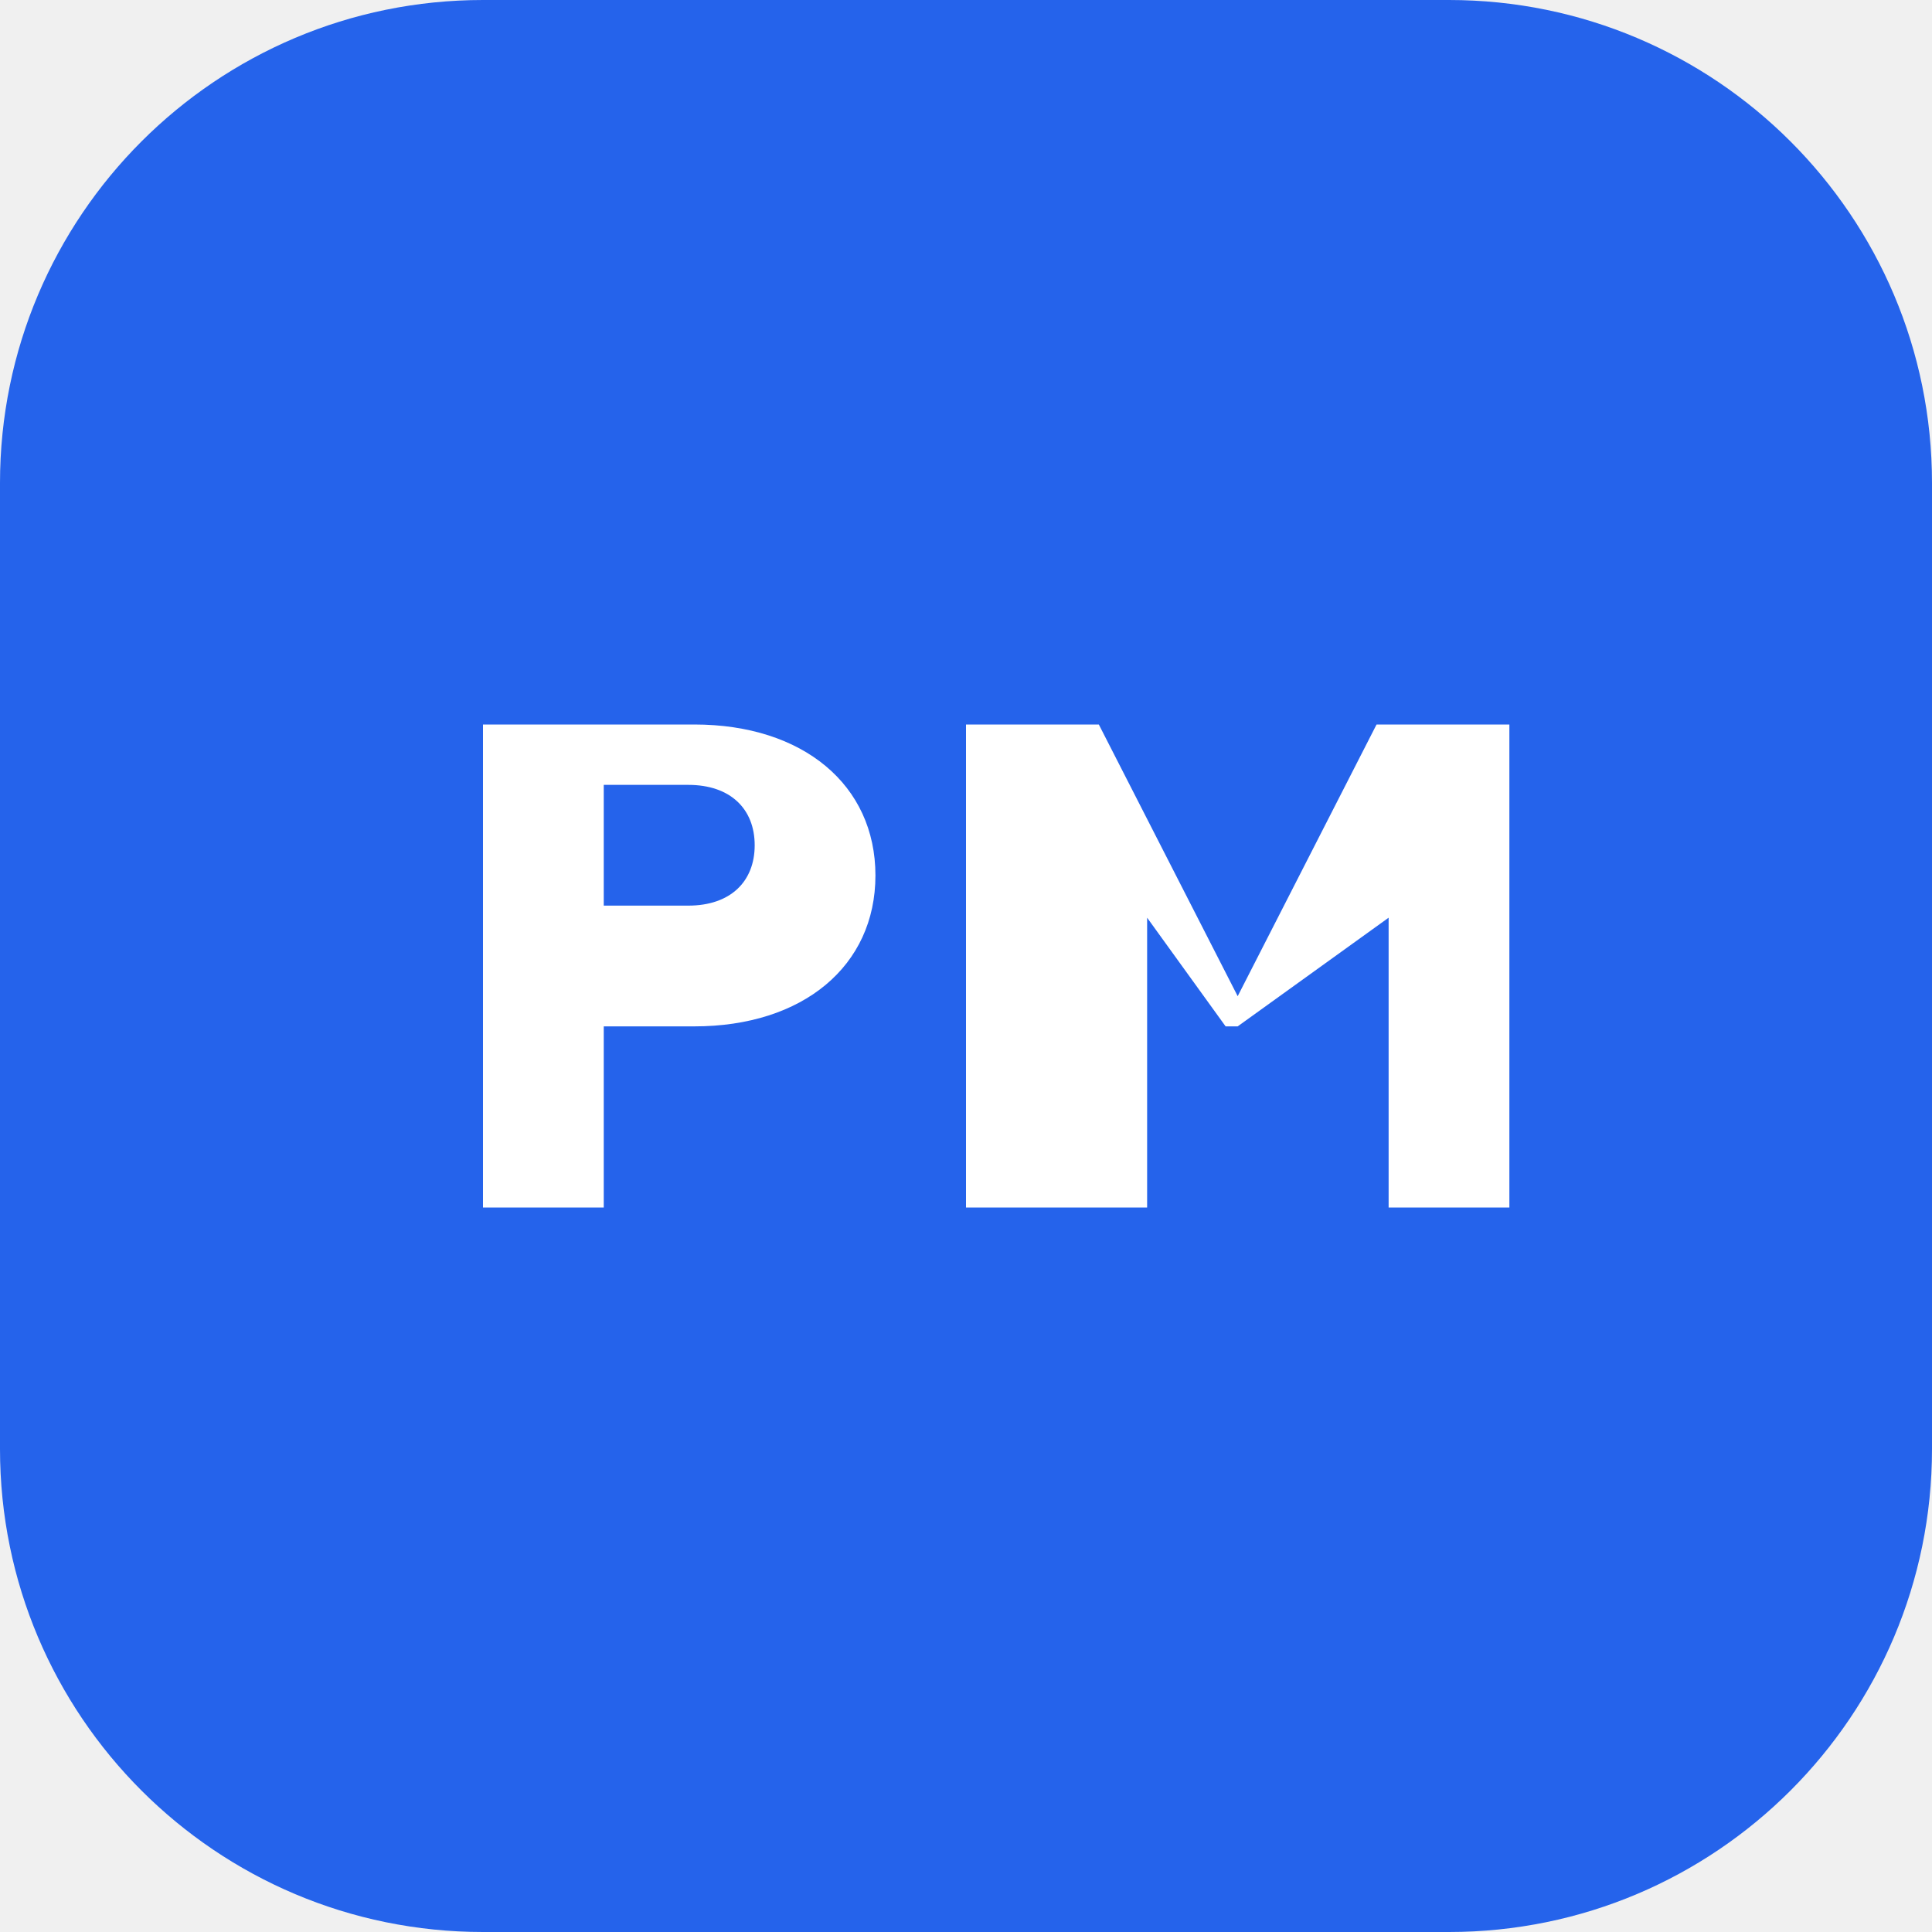
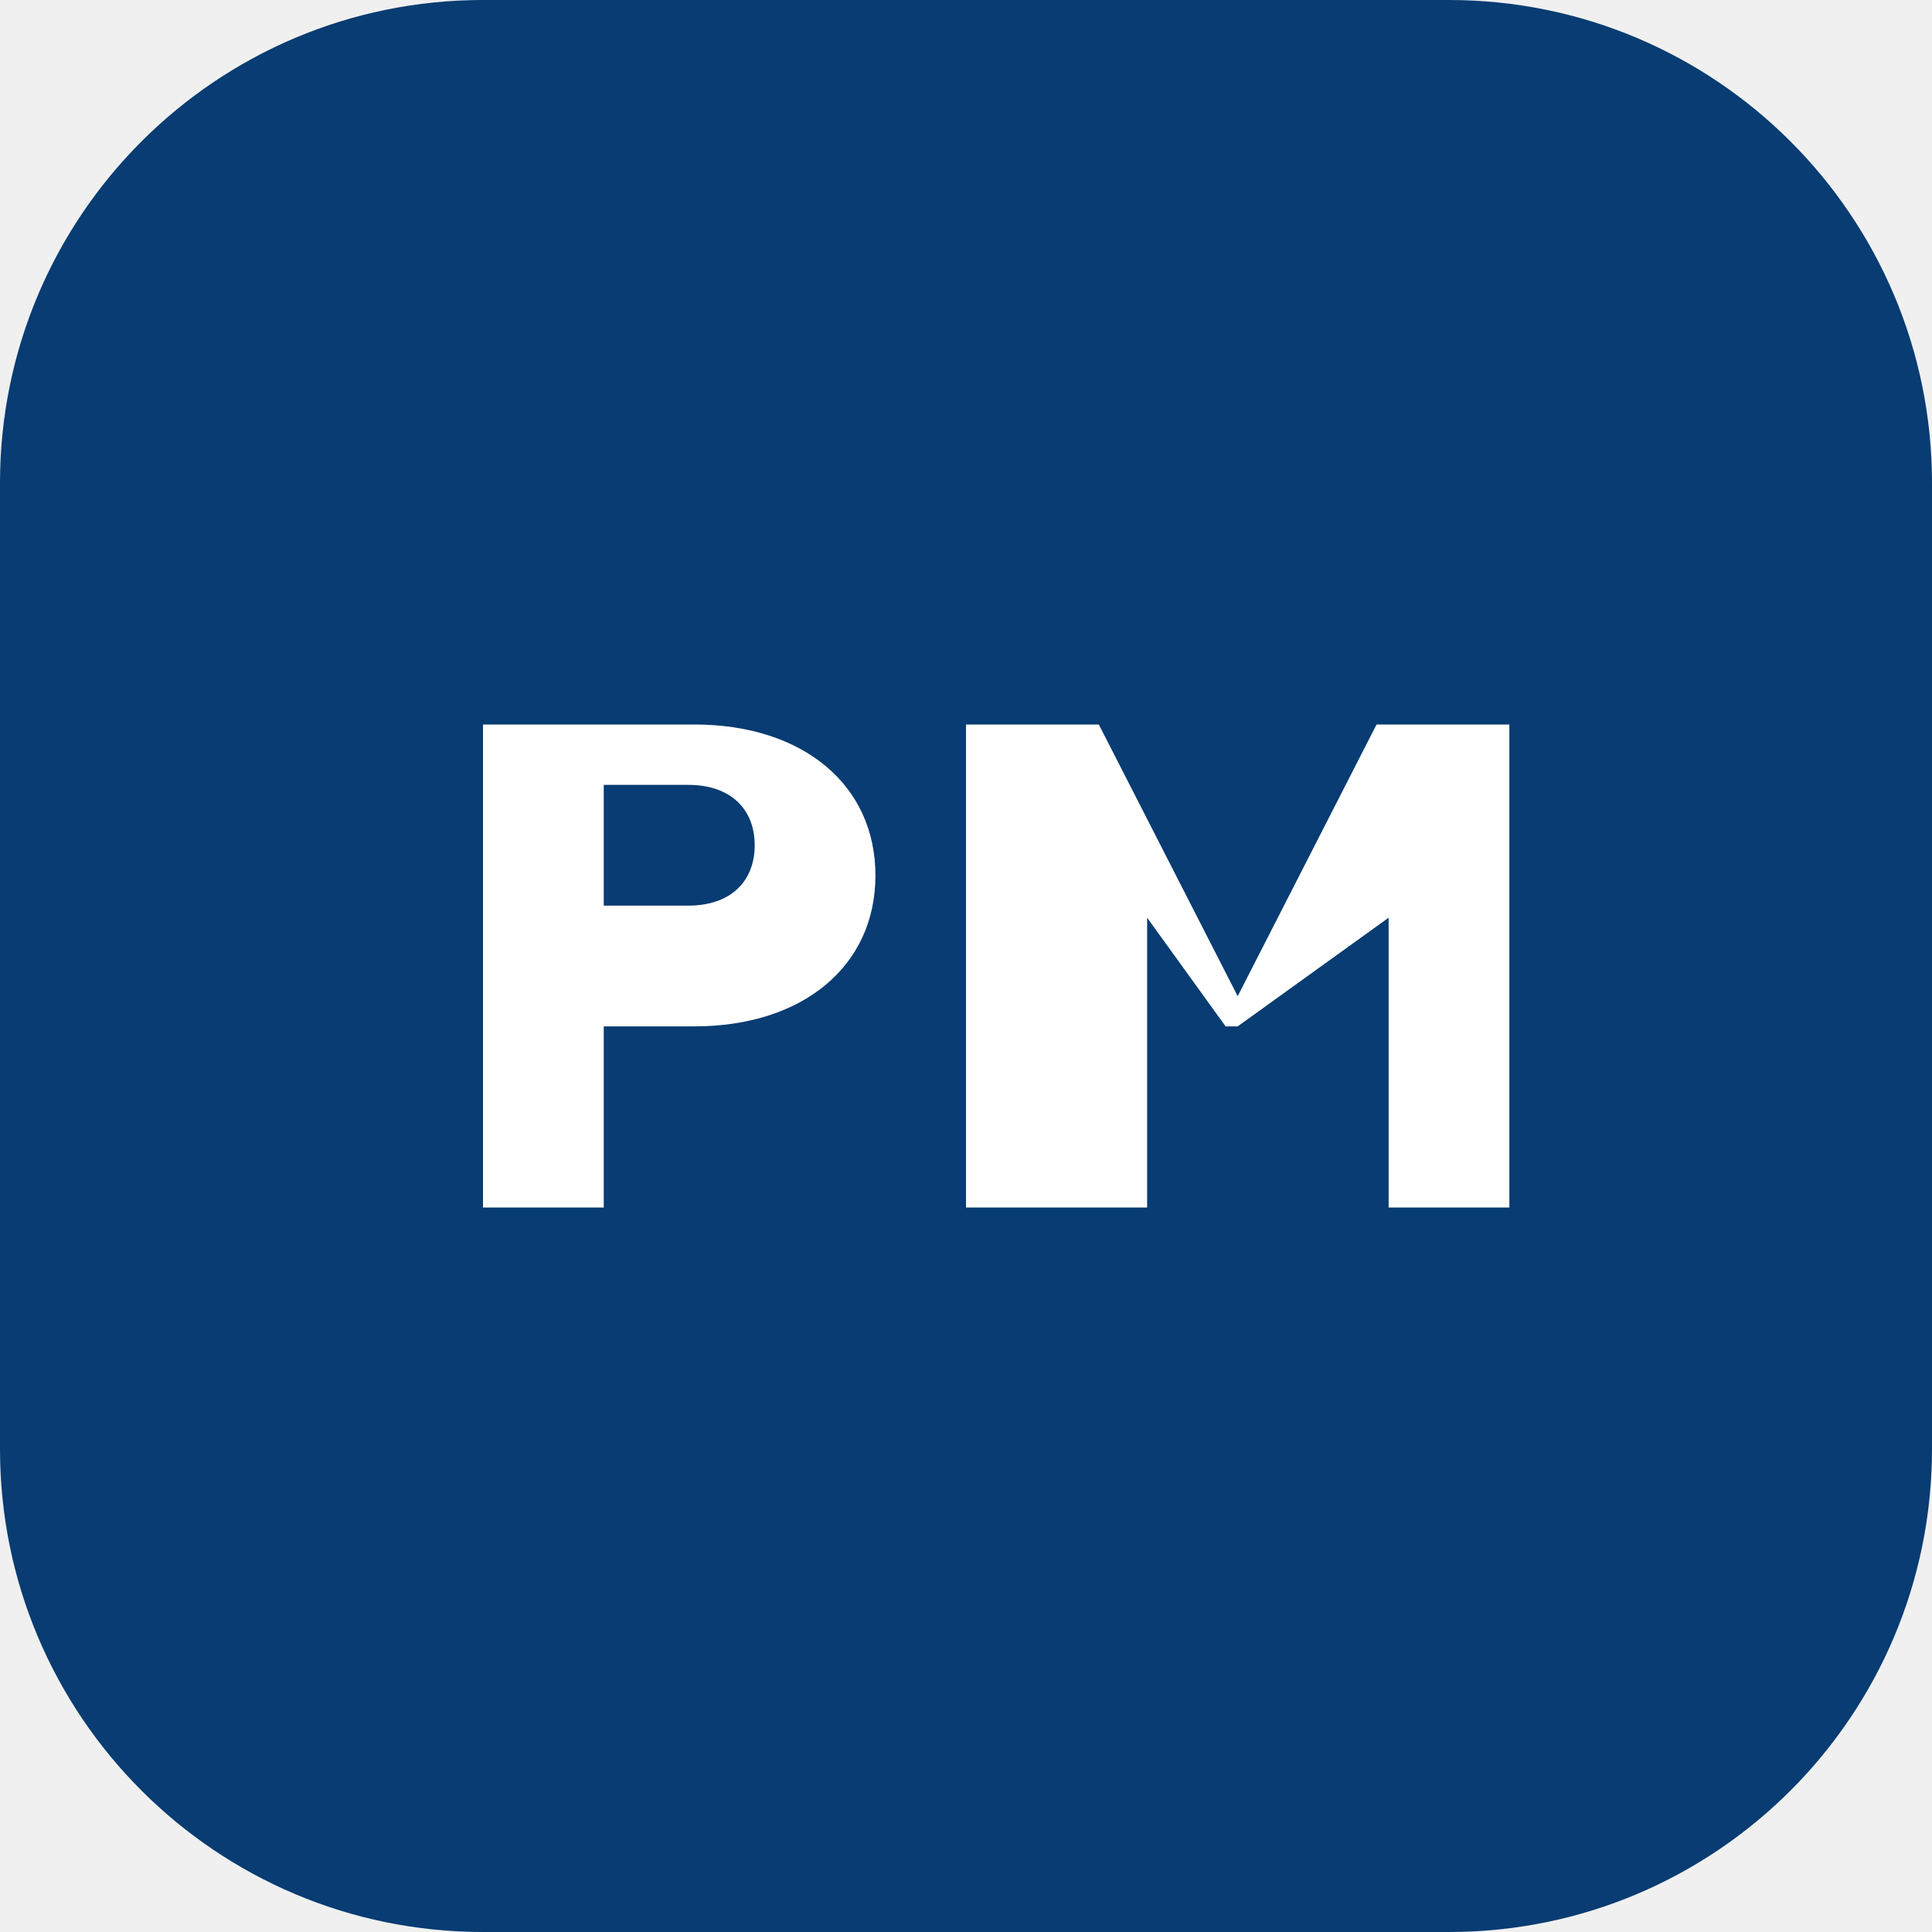
<svg xmlns="http://www.w3.org/2000/svg" viewBox="0 0 32 32" fill="none">
-   <rect width="32" height="32" rx="8" fill="#2563eb" />
+   <rect width="32" height="32" rx="8" fill="#083c72" />
  <path d="M8 20V12h3.5c1.8 0 3 1 3 2.5S13.3 17 11.5 17H10v3H8zm2-5h1.4c.7 0 1.1-.4 1.1-1s-.4-1-1.1-1H10v2zm6 5v-8h2.2l2.3 4.5L22.8 12H25v8h-2v-4.8L20.5 17h-.2L19 15.2V20h-3z" fill="white" />
</svg>
